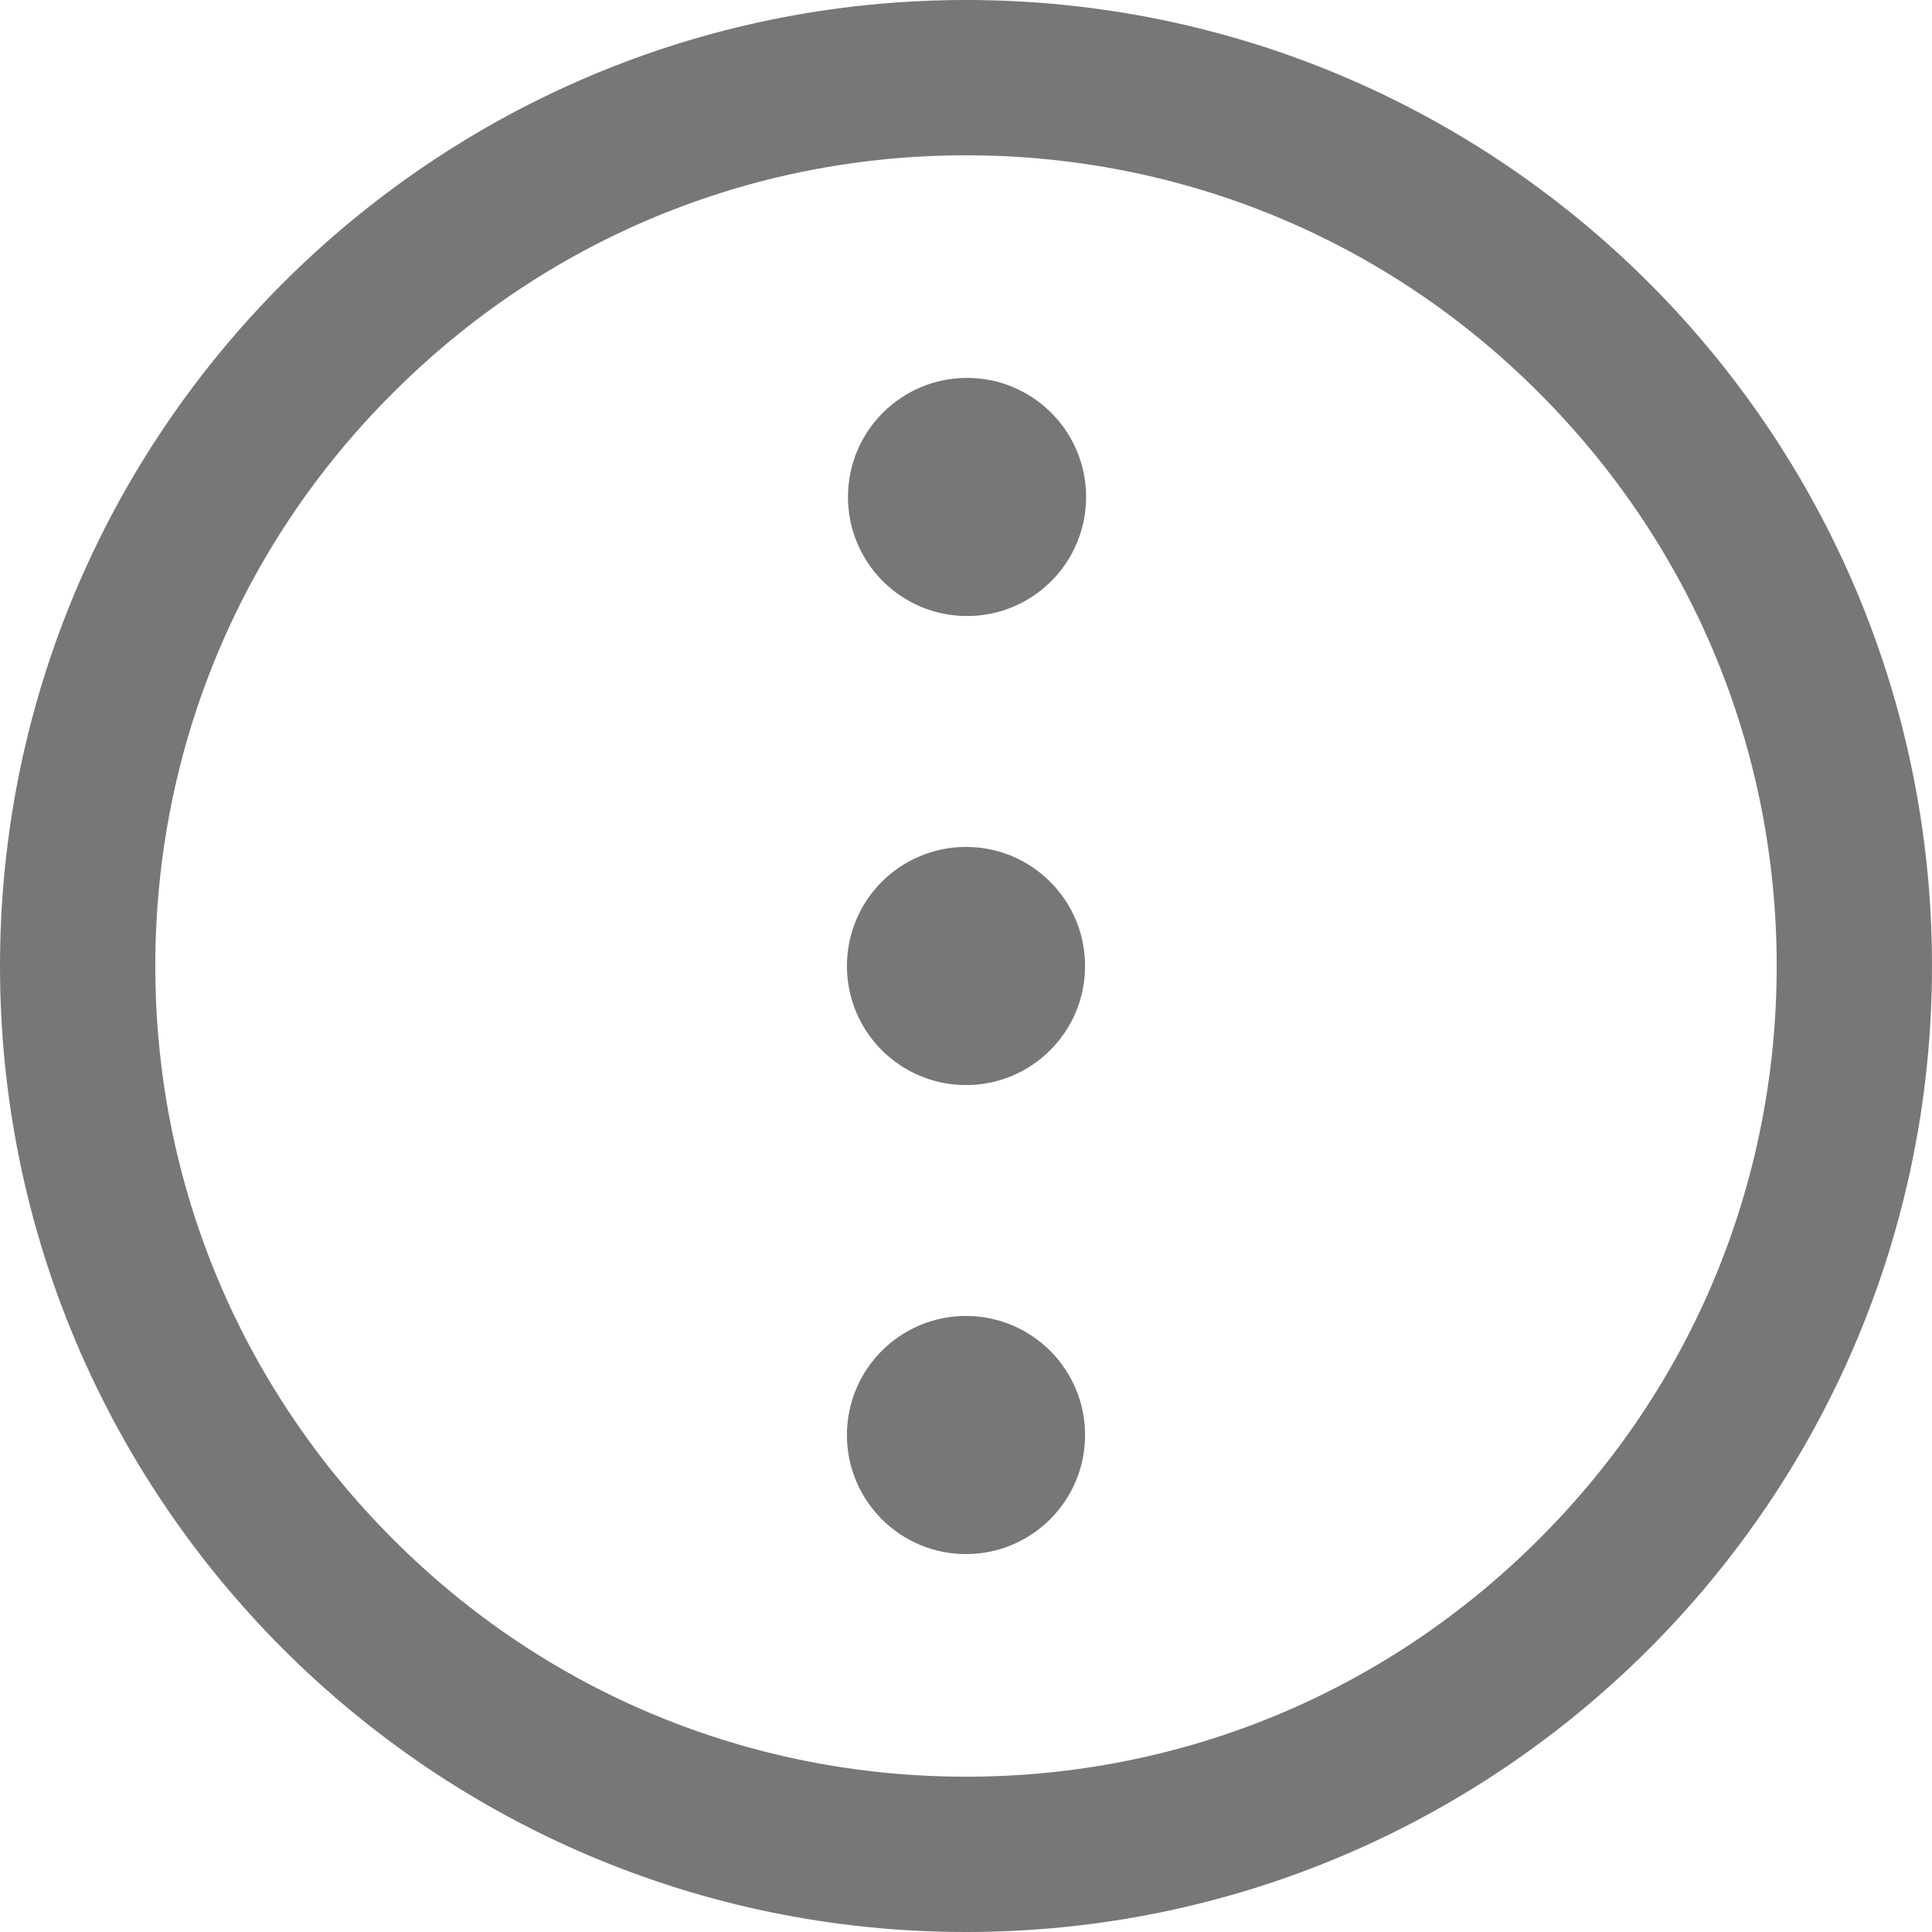
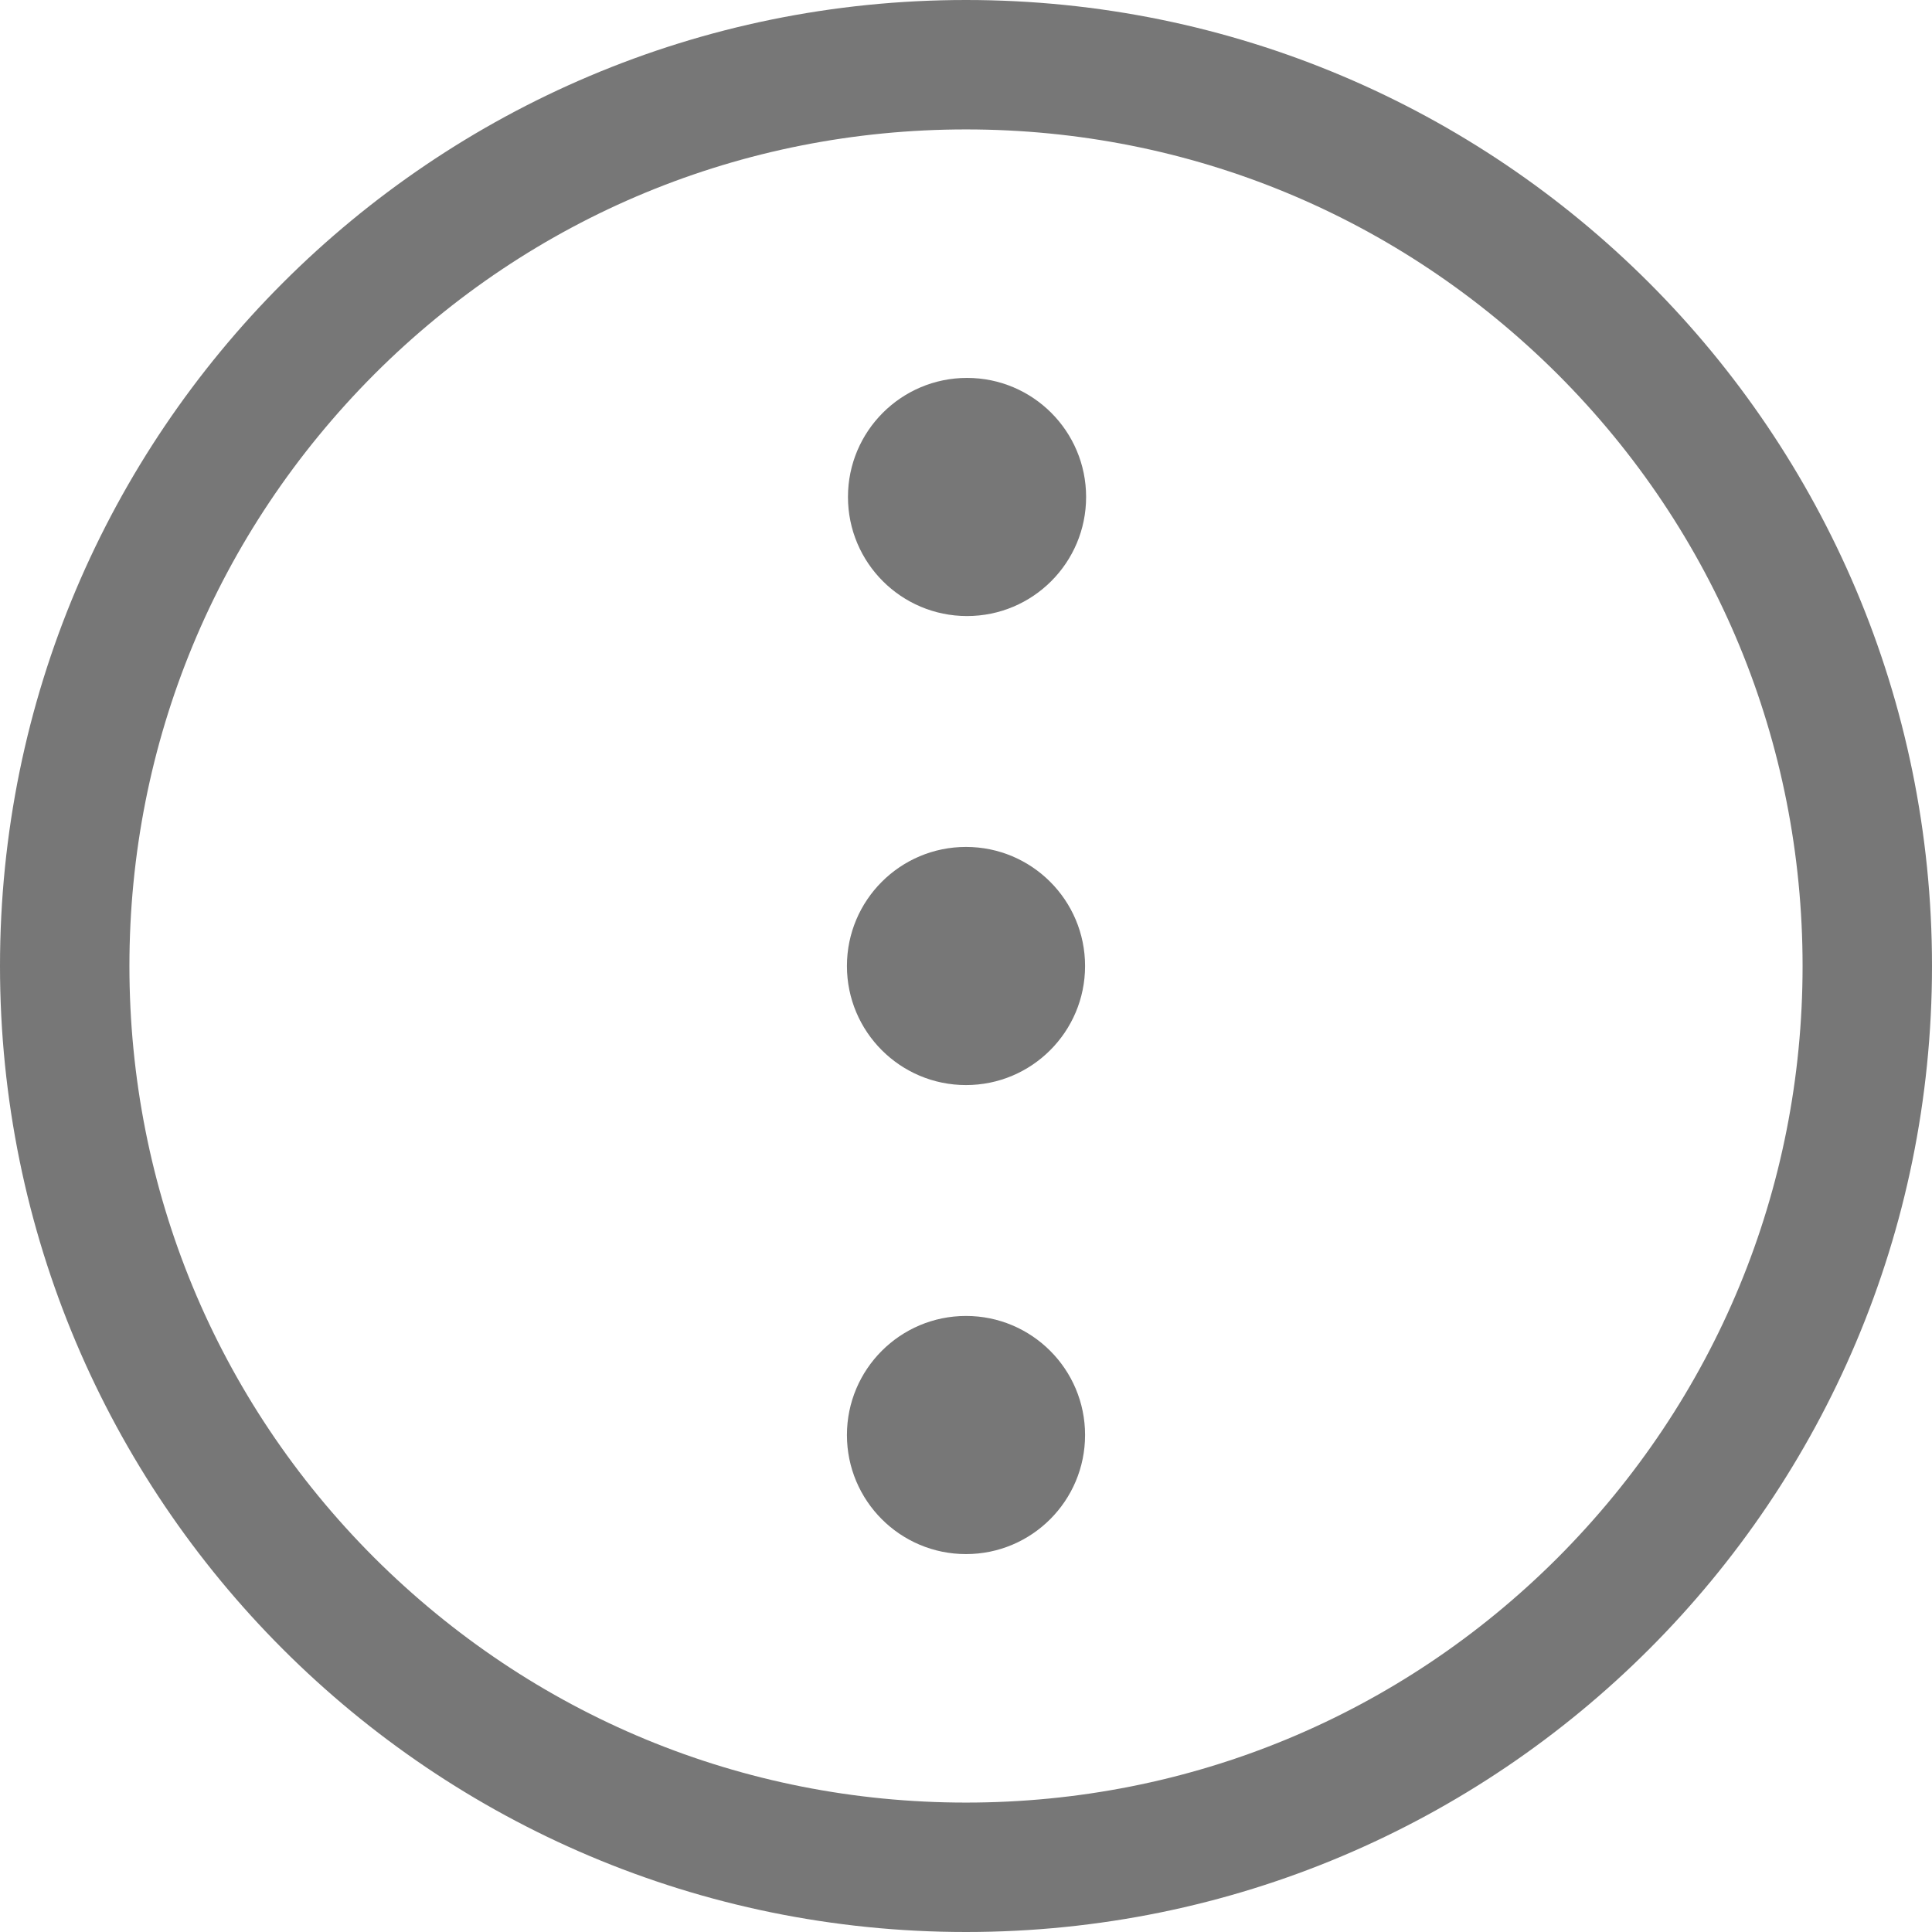
- <svg xmlns="http://www.w3.org/2000/svg" version="1.1" viewBox="0 0 373.2 373.2">
+ <svg xmlns="http://www.w3.org/2000/svg" id="Layer_1" version="1.1" viewBox="0 0 373.2 373.2">
  <defs>
    <style>
-       .st0 {
+       .st0, .st1 {
        fill: #777;
      }

-       .st1 {
+       .st1, .st2 {
        display: none;
      }
    </style>
  </defs>
-   <g id="Layer_1">
-     <g id="Layer_7" class="st1">
+   <g id="Layer_11" data-name="Layer_1">
+     <g id="Layer_7" class="st2">
      <rect y="0" width="373.2" height="373.2" />
    </g>
-     <g id="about">
-       <path class="st0" d="M186.6,30c41.8,0,81.2,16.3,110.7,45.9,29.6,29.6,45.9,68.9,45.9,110.7s-16.3,81.2-45.9,110.7c-29.6,29.6-68.9,45.9-110.7,45.9s-81.2-16.3-110.7-45.9c-29.6-29.6-45.9-68.9-45.9-110.7s16.3-81.2,45.9-110.7c29.6-29.6,68.9-45.9,110.7-45.9M186.6,0C83.6,0,0,83.6,0,186.6s83.6,186.6,186.6,186.6,186.6-83.6,186.6-186.6S289.7,0,186.6,0h0Z" />
-     </g>
  </g>
+   <path class="st1" d="M186.6,30c41.8,0,81.2,16.3,110.7,45.9,29.6,29.6,45.9,68.9,45.9,110.7s-16.3,81.2-45.9,110.7c-29.6,29.6-68.9,45.9-110.7,45.9s-81.2-16.3-110.7-45.9c-29.6-29.6-45.9-68.9-45.9-110.7s16.3-81.2,45.9-110.7c29.6-29.6,68.9-45.9,110.7-45.9M186.6,0C83.6,0,0,83.6,0,186.6s83.6,186.6,186.6,186.6,186.6-83.6,186.6-186.6S289.7,0,186.6,0h0Z" />
  <g id="Layer_2">
    <circle class="st0" cx="186.8" cy="96" r="23" />
    <circle class="st0" cx="186.6" cy="186.6" r="23" />
    <circle class="st0" cx="186.6" cy="277.2" r="23" />
  </g>
+   <path class="st0" d="M186.6,25c43.2,0,83.7,16.8,114.3,47.3,30.5,30.5,47.3,71.1,47.3,114.3s-16.8,83.7-47.3,114.3c-30.5,30.5-71.1,47.3-114.3,47.3s-83.7-16.8-114.3-47.3c-30.5-30.5-47.3-71.1-47.3-114.3s16.8-83.7,47.3-114.3c30.5-30.5,71.1-47.3,114.3-47.3M186.6,0C83.5,0,0,83.5,0,186.6s83.5,186.6,186.6,186.6,186.6-83.5,186.6-186.6S289.7,0,186.6,0h0Z" />
</svg>
